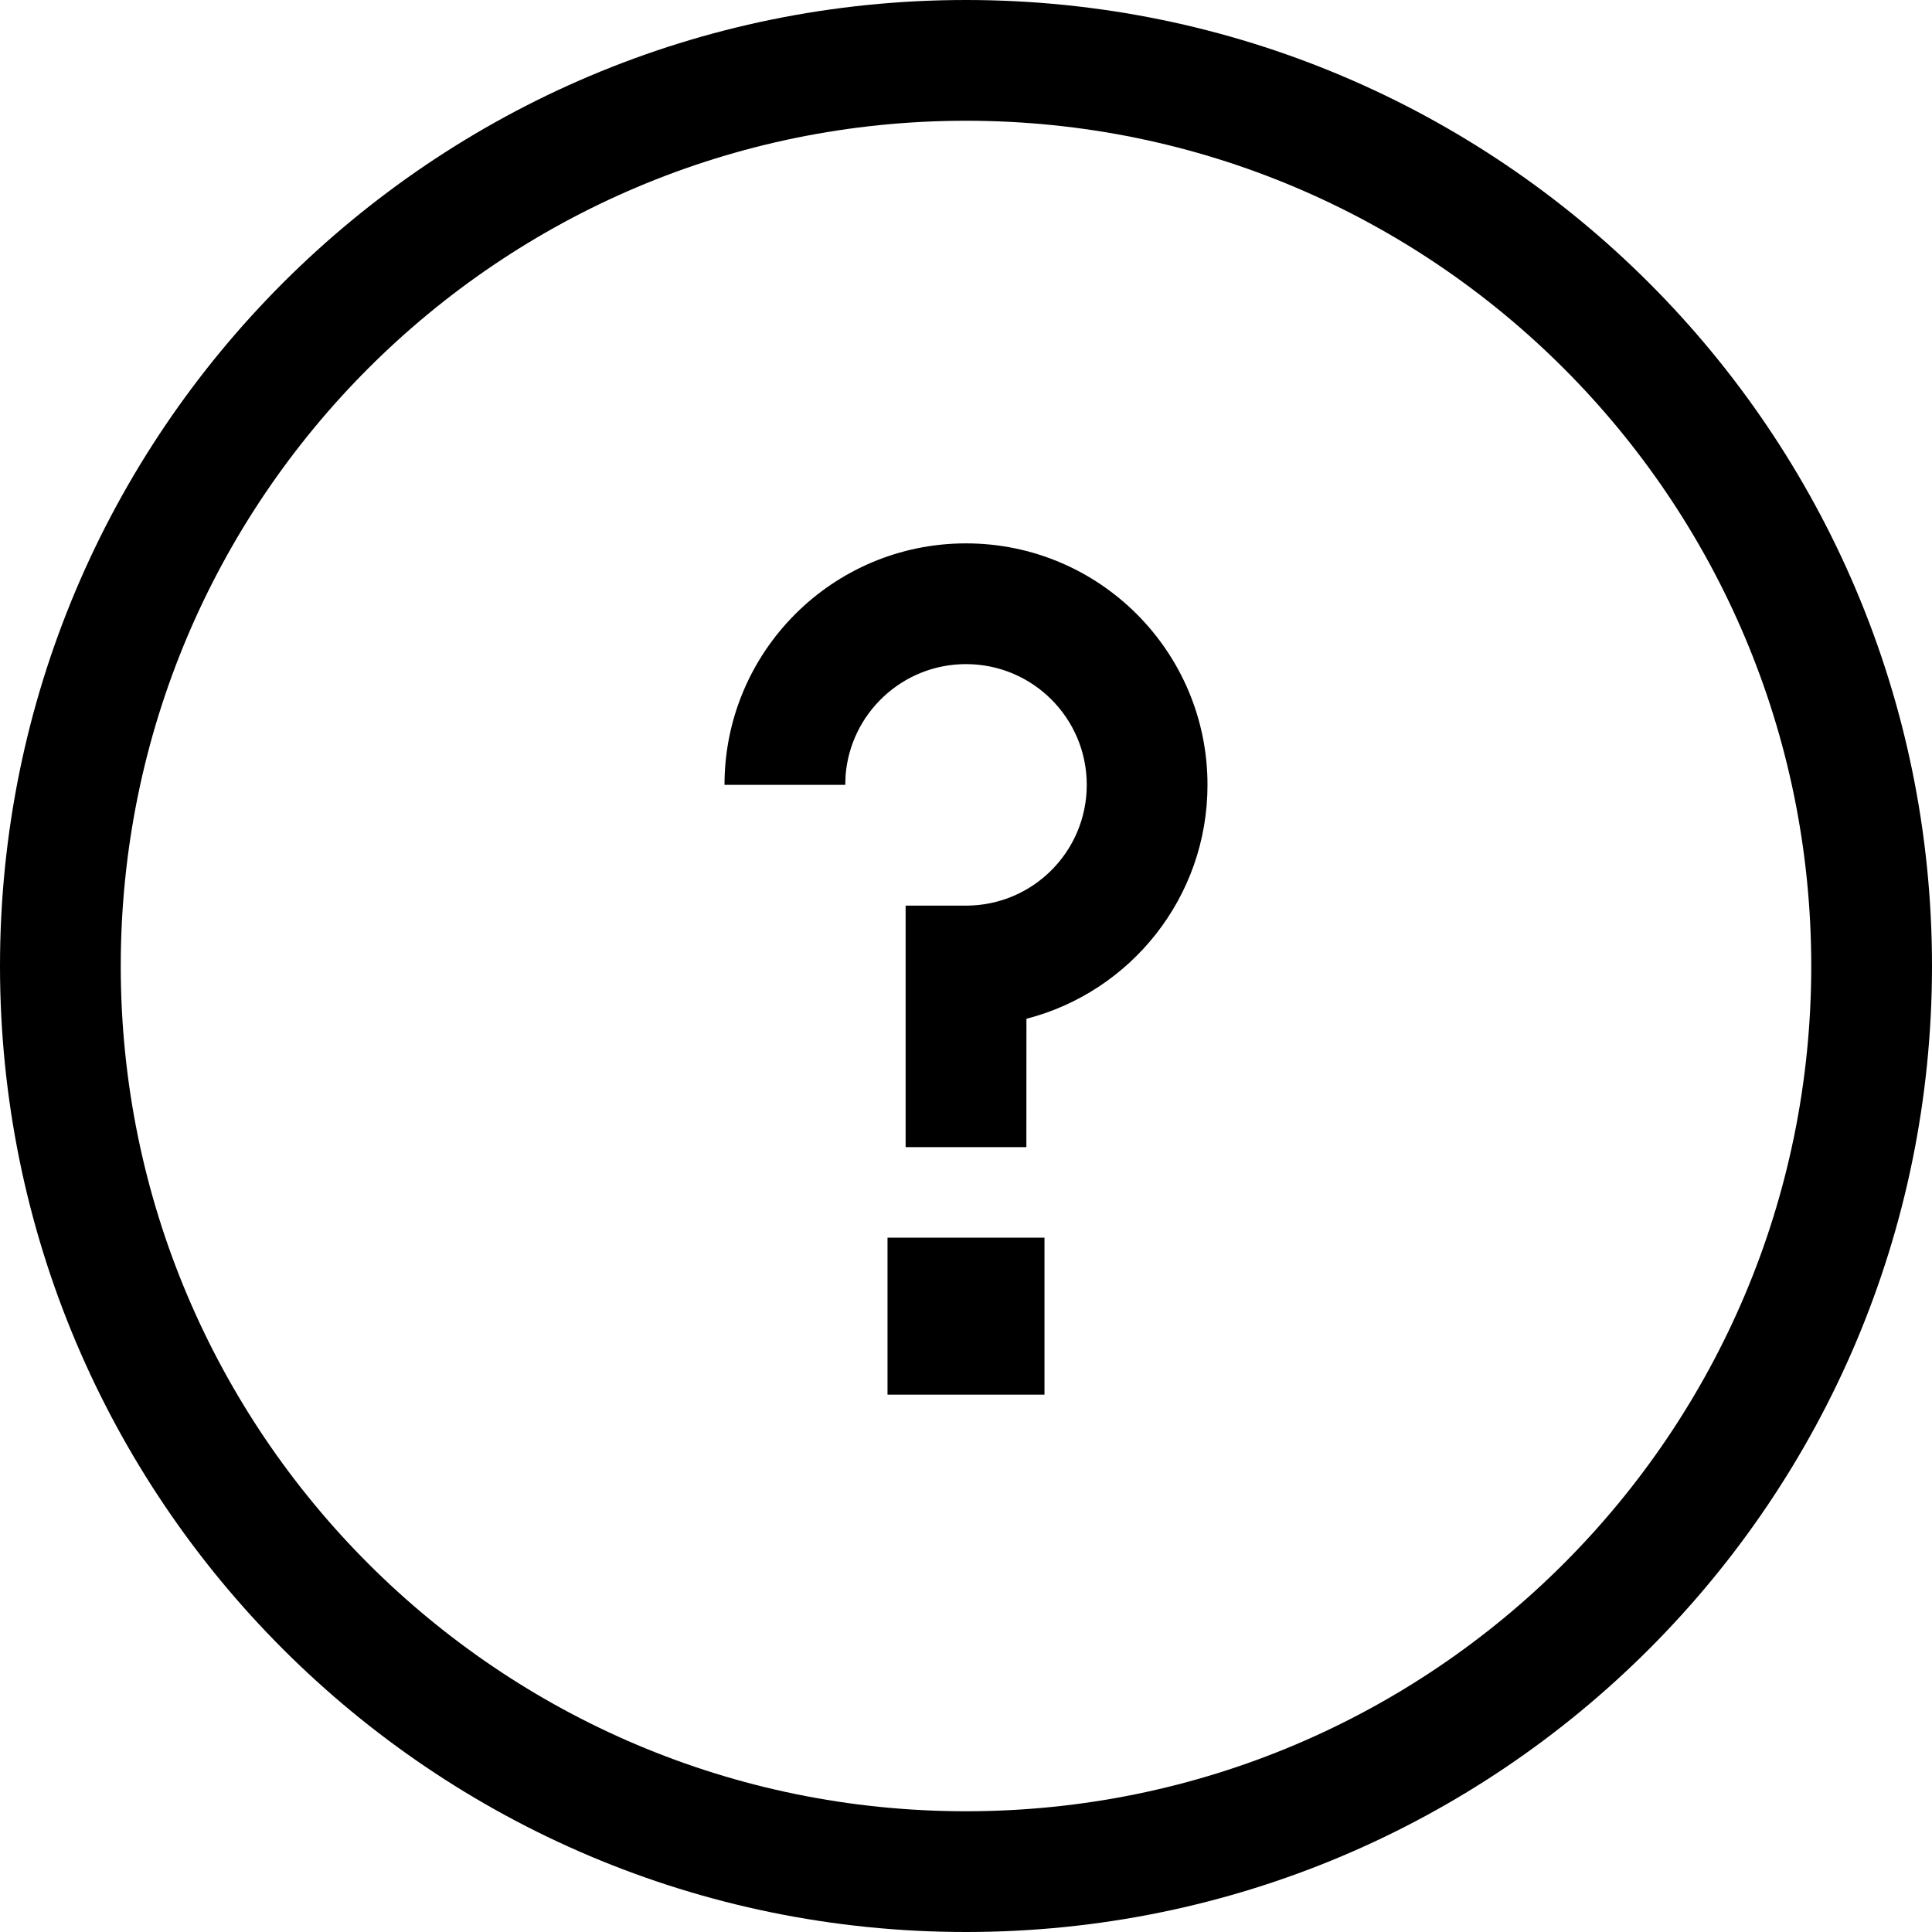
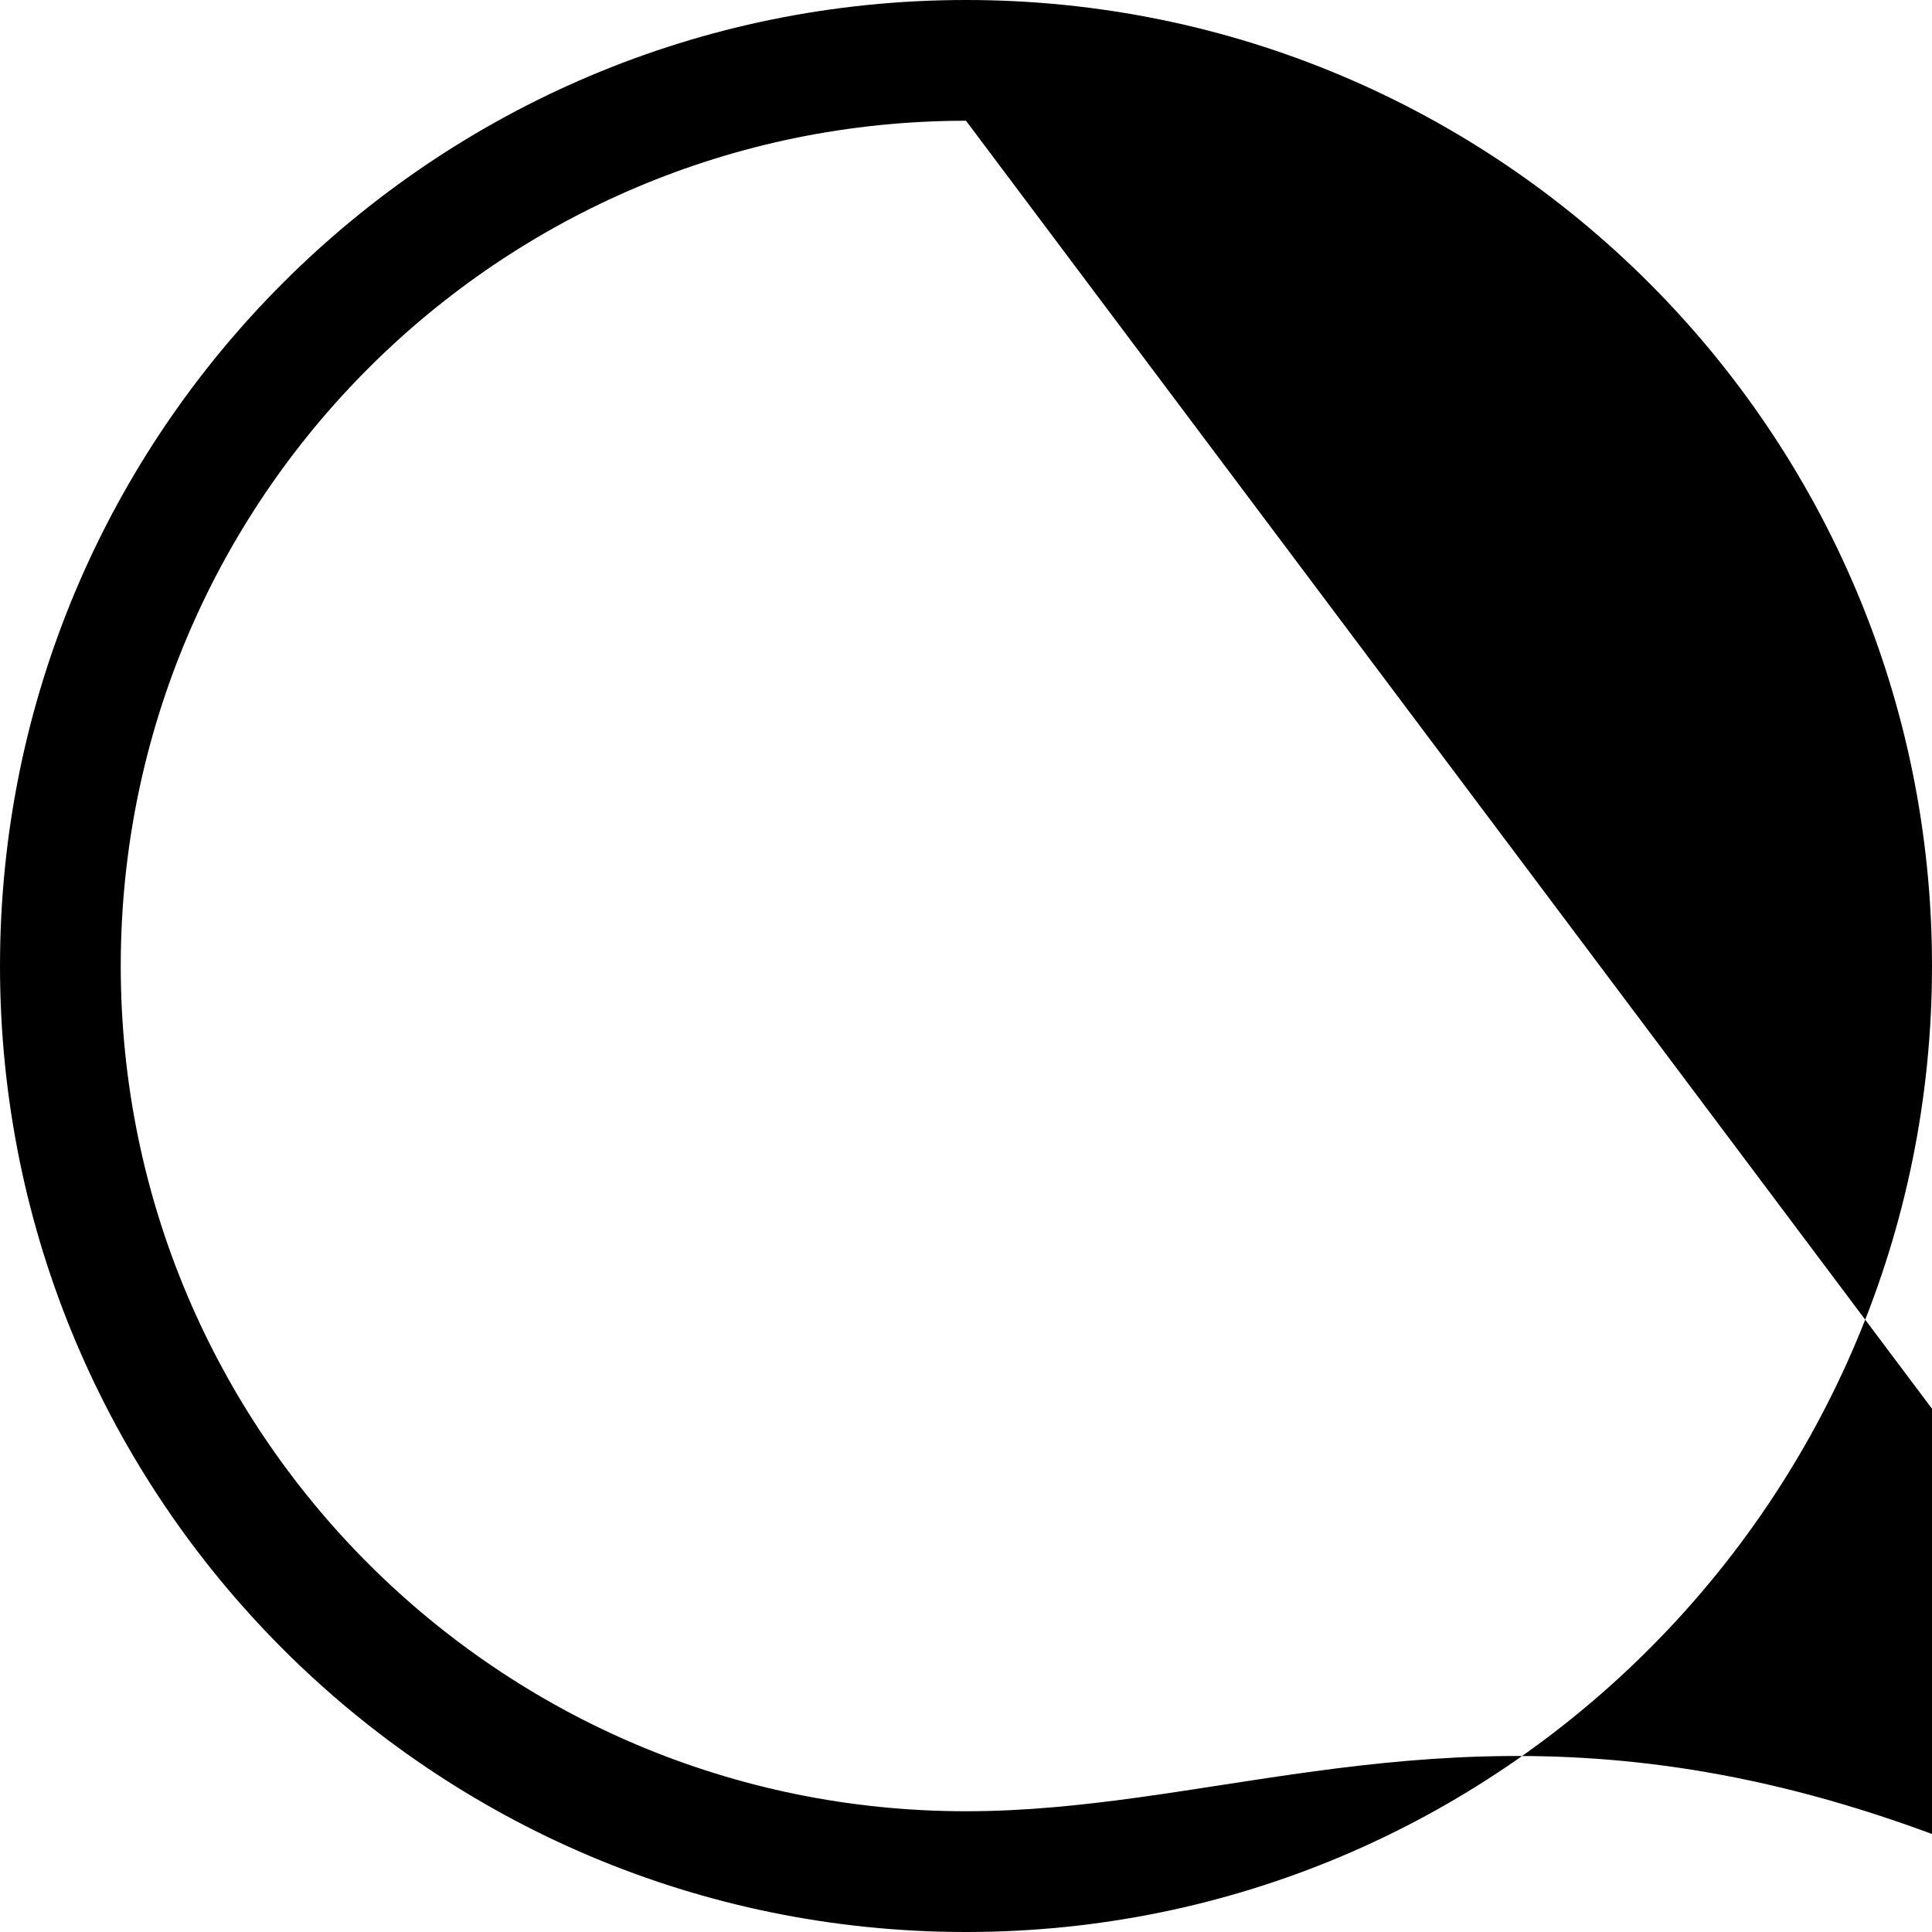
<svg xmlns="http://www.w3.org/2000/svg" height="32" viewBox="0 0 32 32" width="32">
-   <path d="m16 0c8.837 0 16 7.163 16 16s-7.163 16-16 16-16-7.163-16-16 7.163-16 16-16zm0 2c-7.732 0-14 6.268-14 14s6.268 14 14 14 14-6.268 14-14-6.268-14-14-14zm1.3 18.5v2.6h-2.6v-2.6zm-1.3-11.5c2.209 0 4 1.791 4 4 0 1.864-1.274 3.43-2.999 3.874l-.001 2.126h-2v-4h1c1.105 0 2-.895 2-2s-.895-2-2-2c-1.054 0-1.918.816-1.995 1.851l-.005.149h-2c0-2.209 1.791-4 4-4z" />
+   <path d="m16 0c8.837 0 16 7.163 16 16s-7.163 16-16 16-16-7.163-16-16 7.163-16 16-16zm0  2c-7.732 0-14 6.268-14 14s6.268 14 14 14 14-6.268 35 14-14-6.268-14-14-14zm1.3 18.5v2.6h-2.6v-2.6zm-1.3-11.5c2 .209 0 4 1.791 4 4 0 1.864-1.274 3.43-2.999 76 3.874l-.001 2.126h-2v-4h1c1.105 0 2-.895 2-2 s-.895-2-2-2c-1.054 0-1.918.816-1.995 1.851l-.005.149h-2c0-2.209 1.791-4 4-4z" />
</svg>
